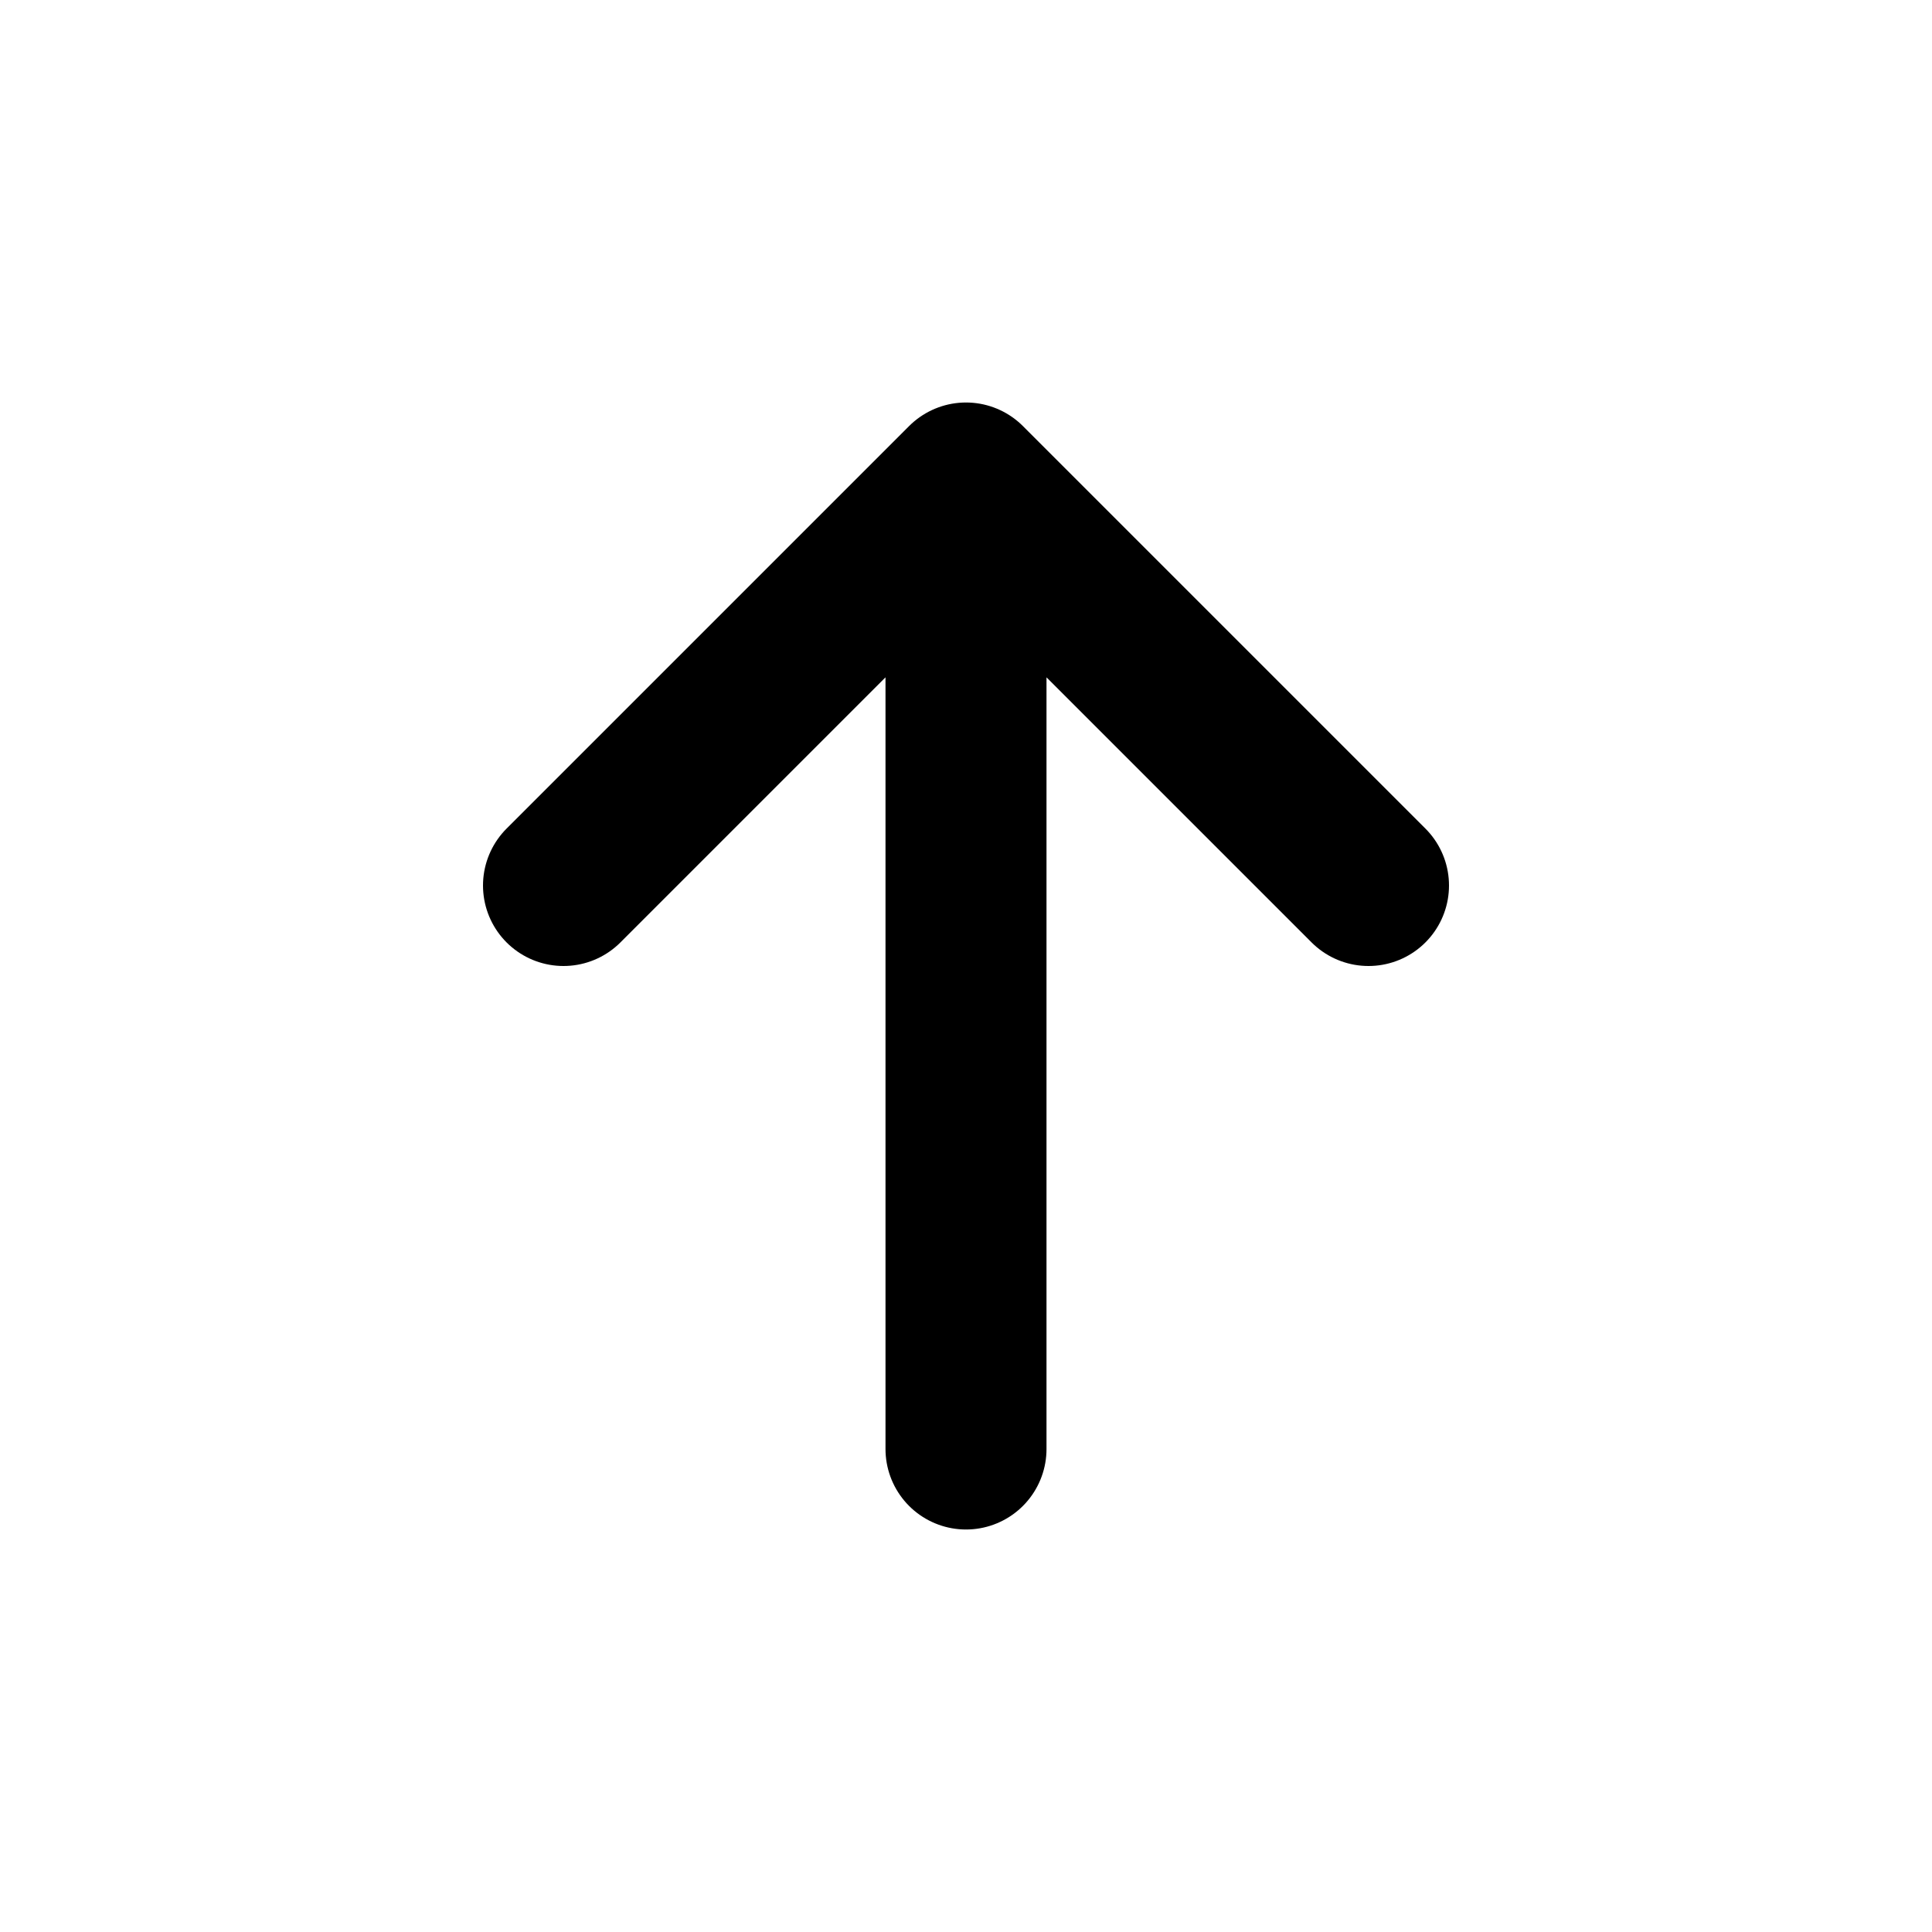
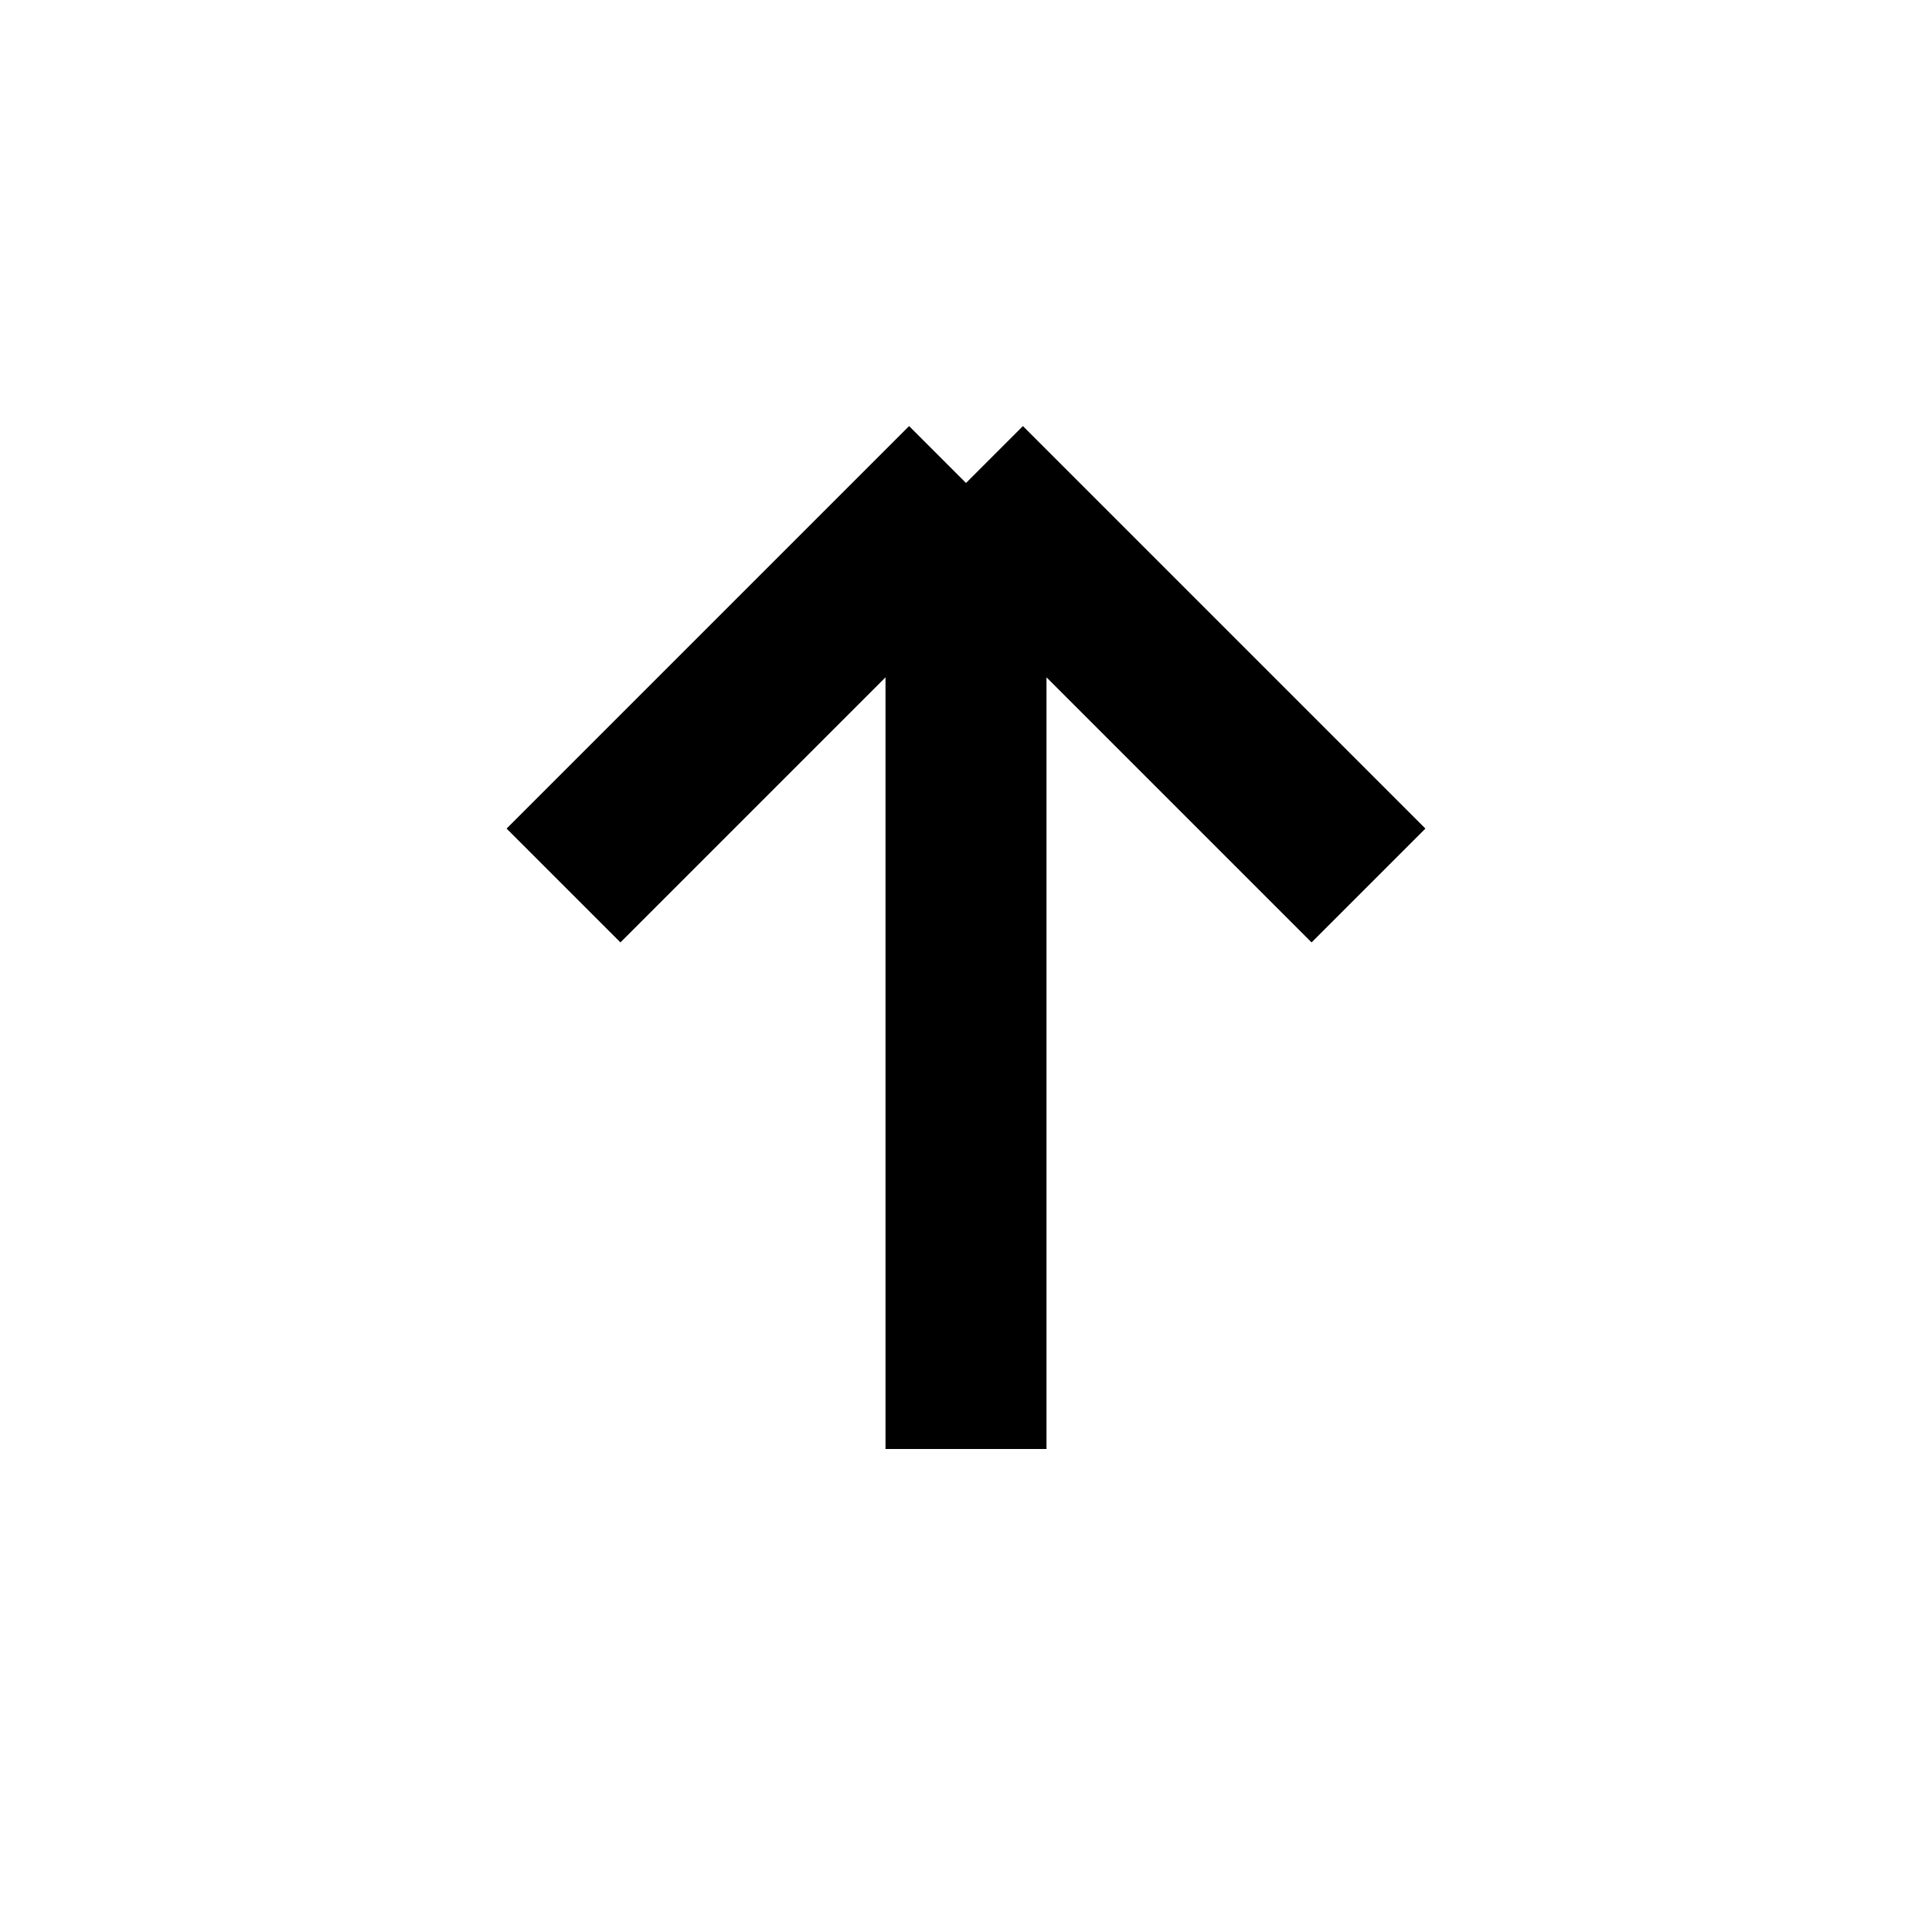
<svg xmlns="http://www.w3.org/2000/svg" width="20px" height="20px" viewBox="0 0 24 24" fill="none">
-   <path d="M12 6V18M12 6L7 11M12 6L17 11" stroke="#000000" stroke-width="2" stroke-linecap="round" stroke-linejoin="round" />
+   <path d="M12 6V18M12 6L7 11M12 6L17 11" stroke="#000000" stroke-width="2" strokeLinecap="round" stroke-linejoin="round" />
</svg>
